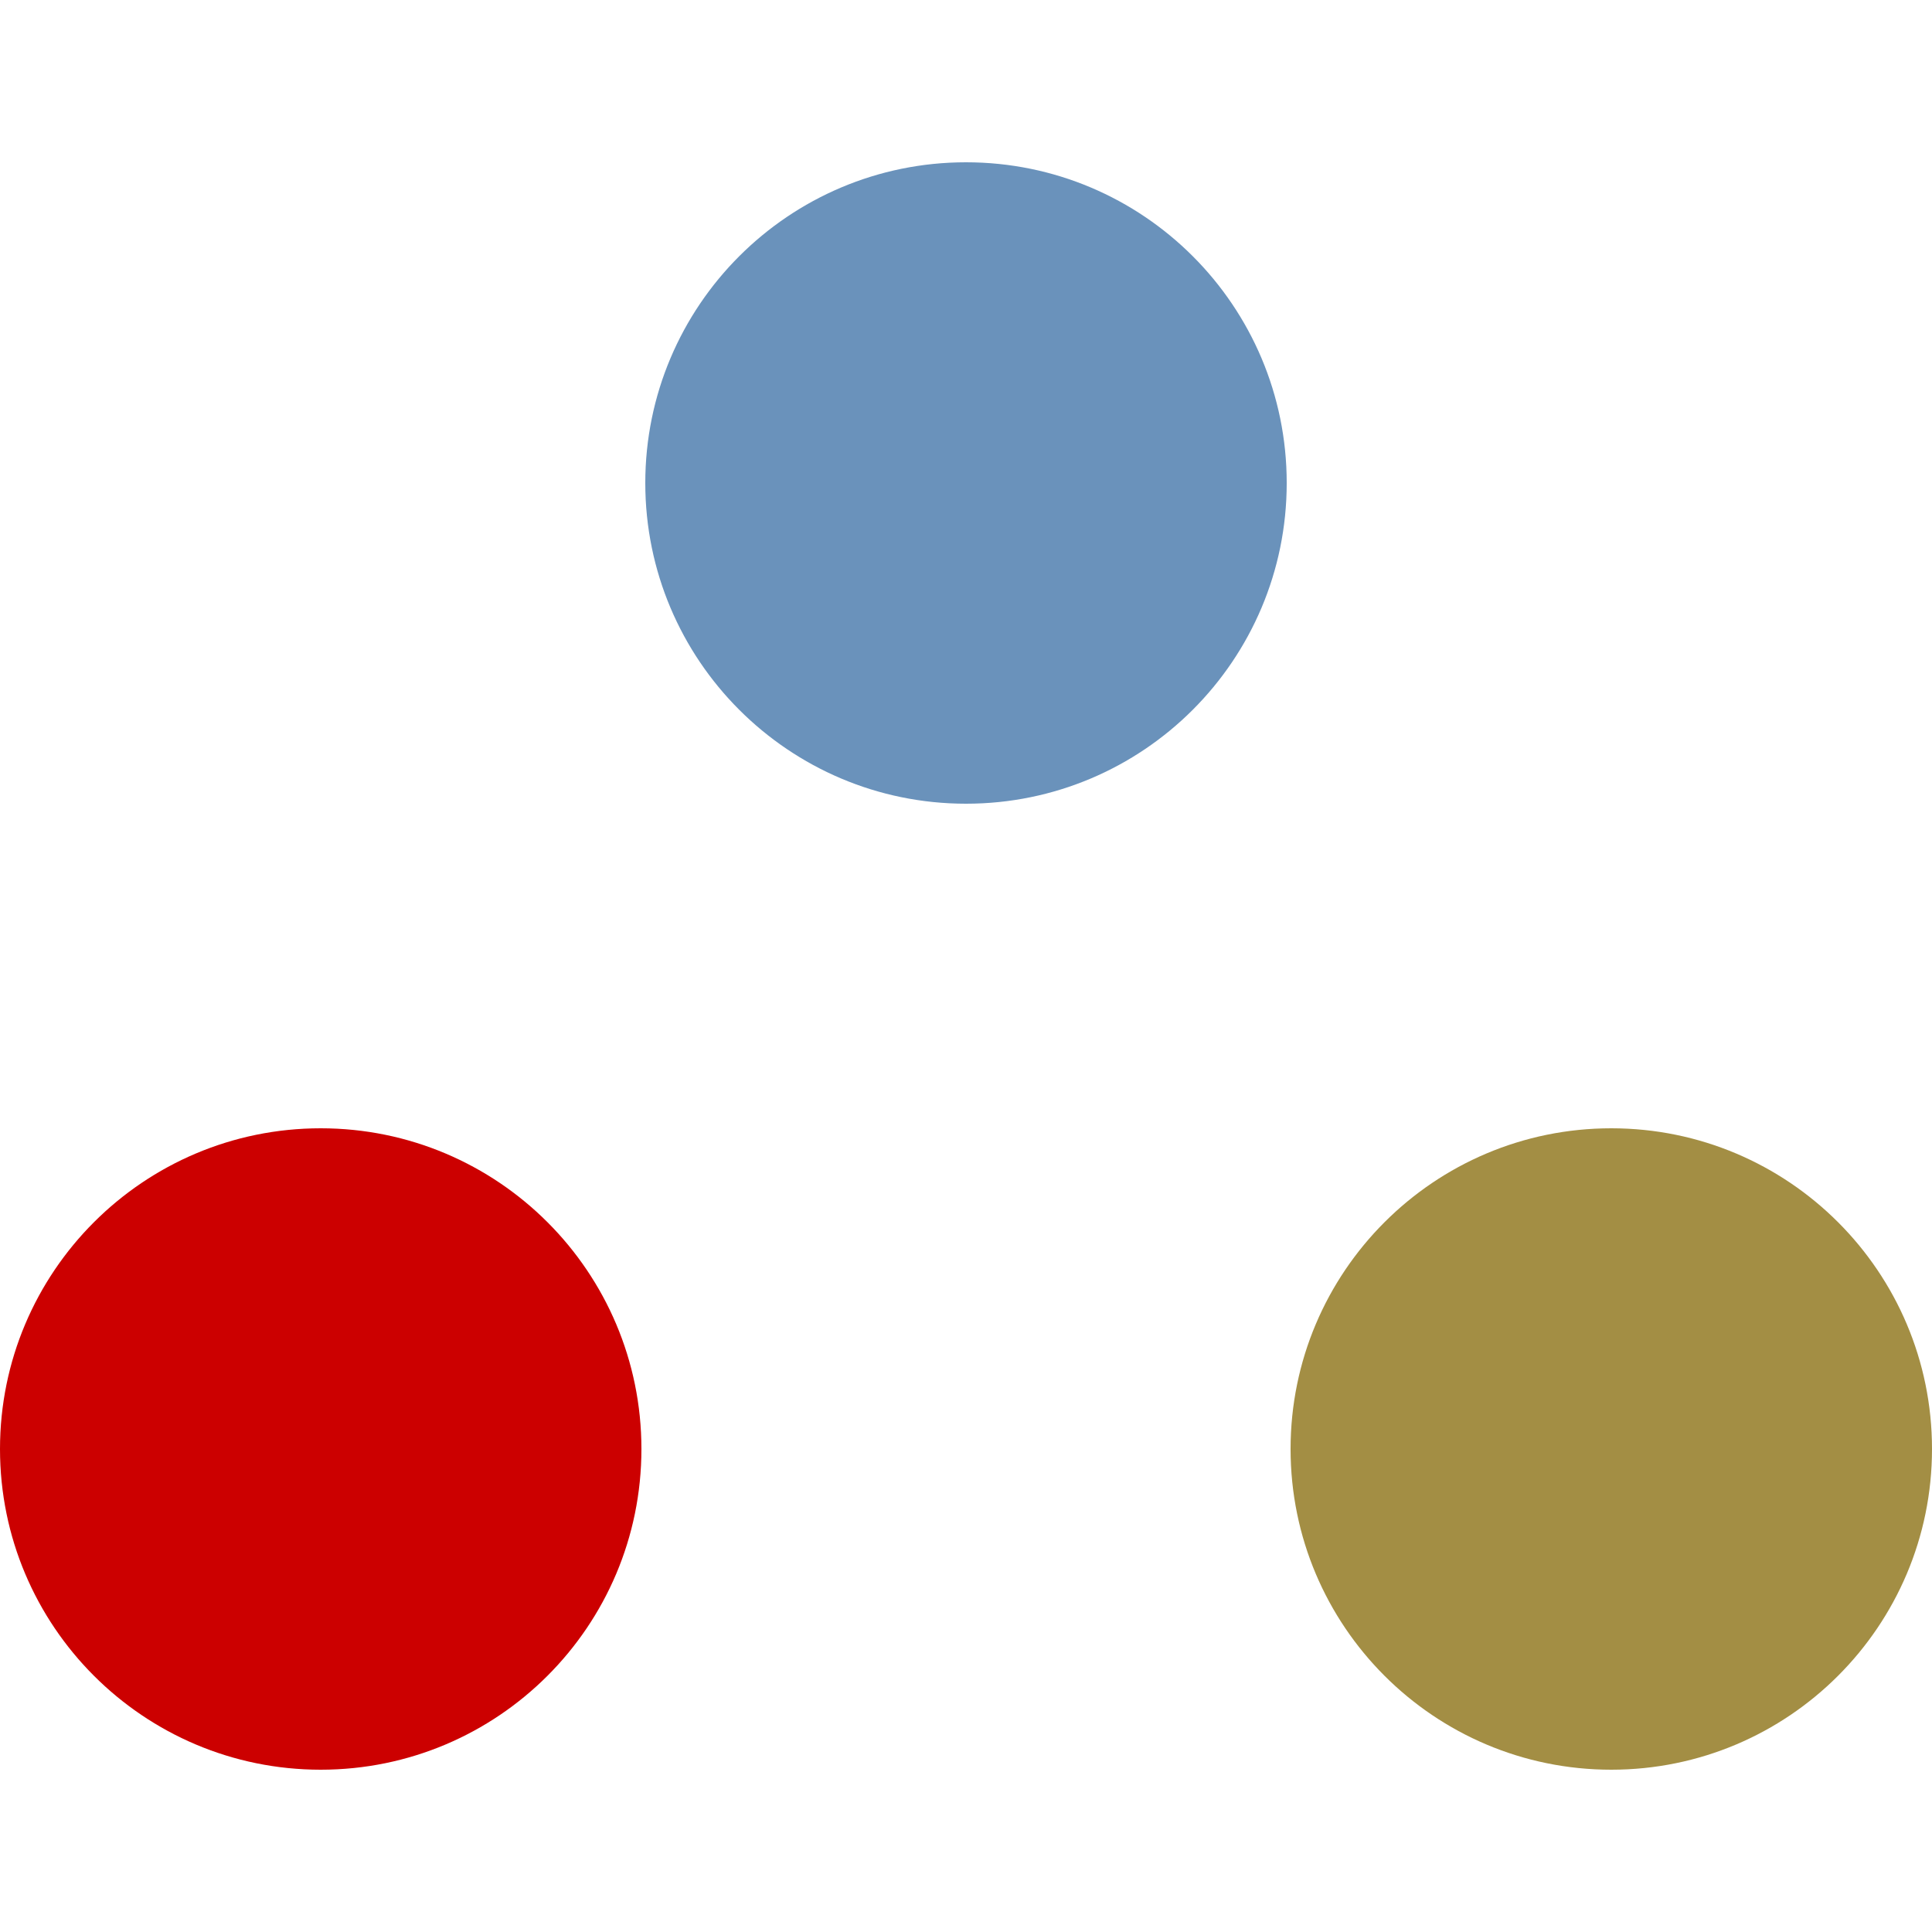
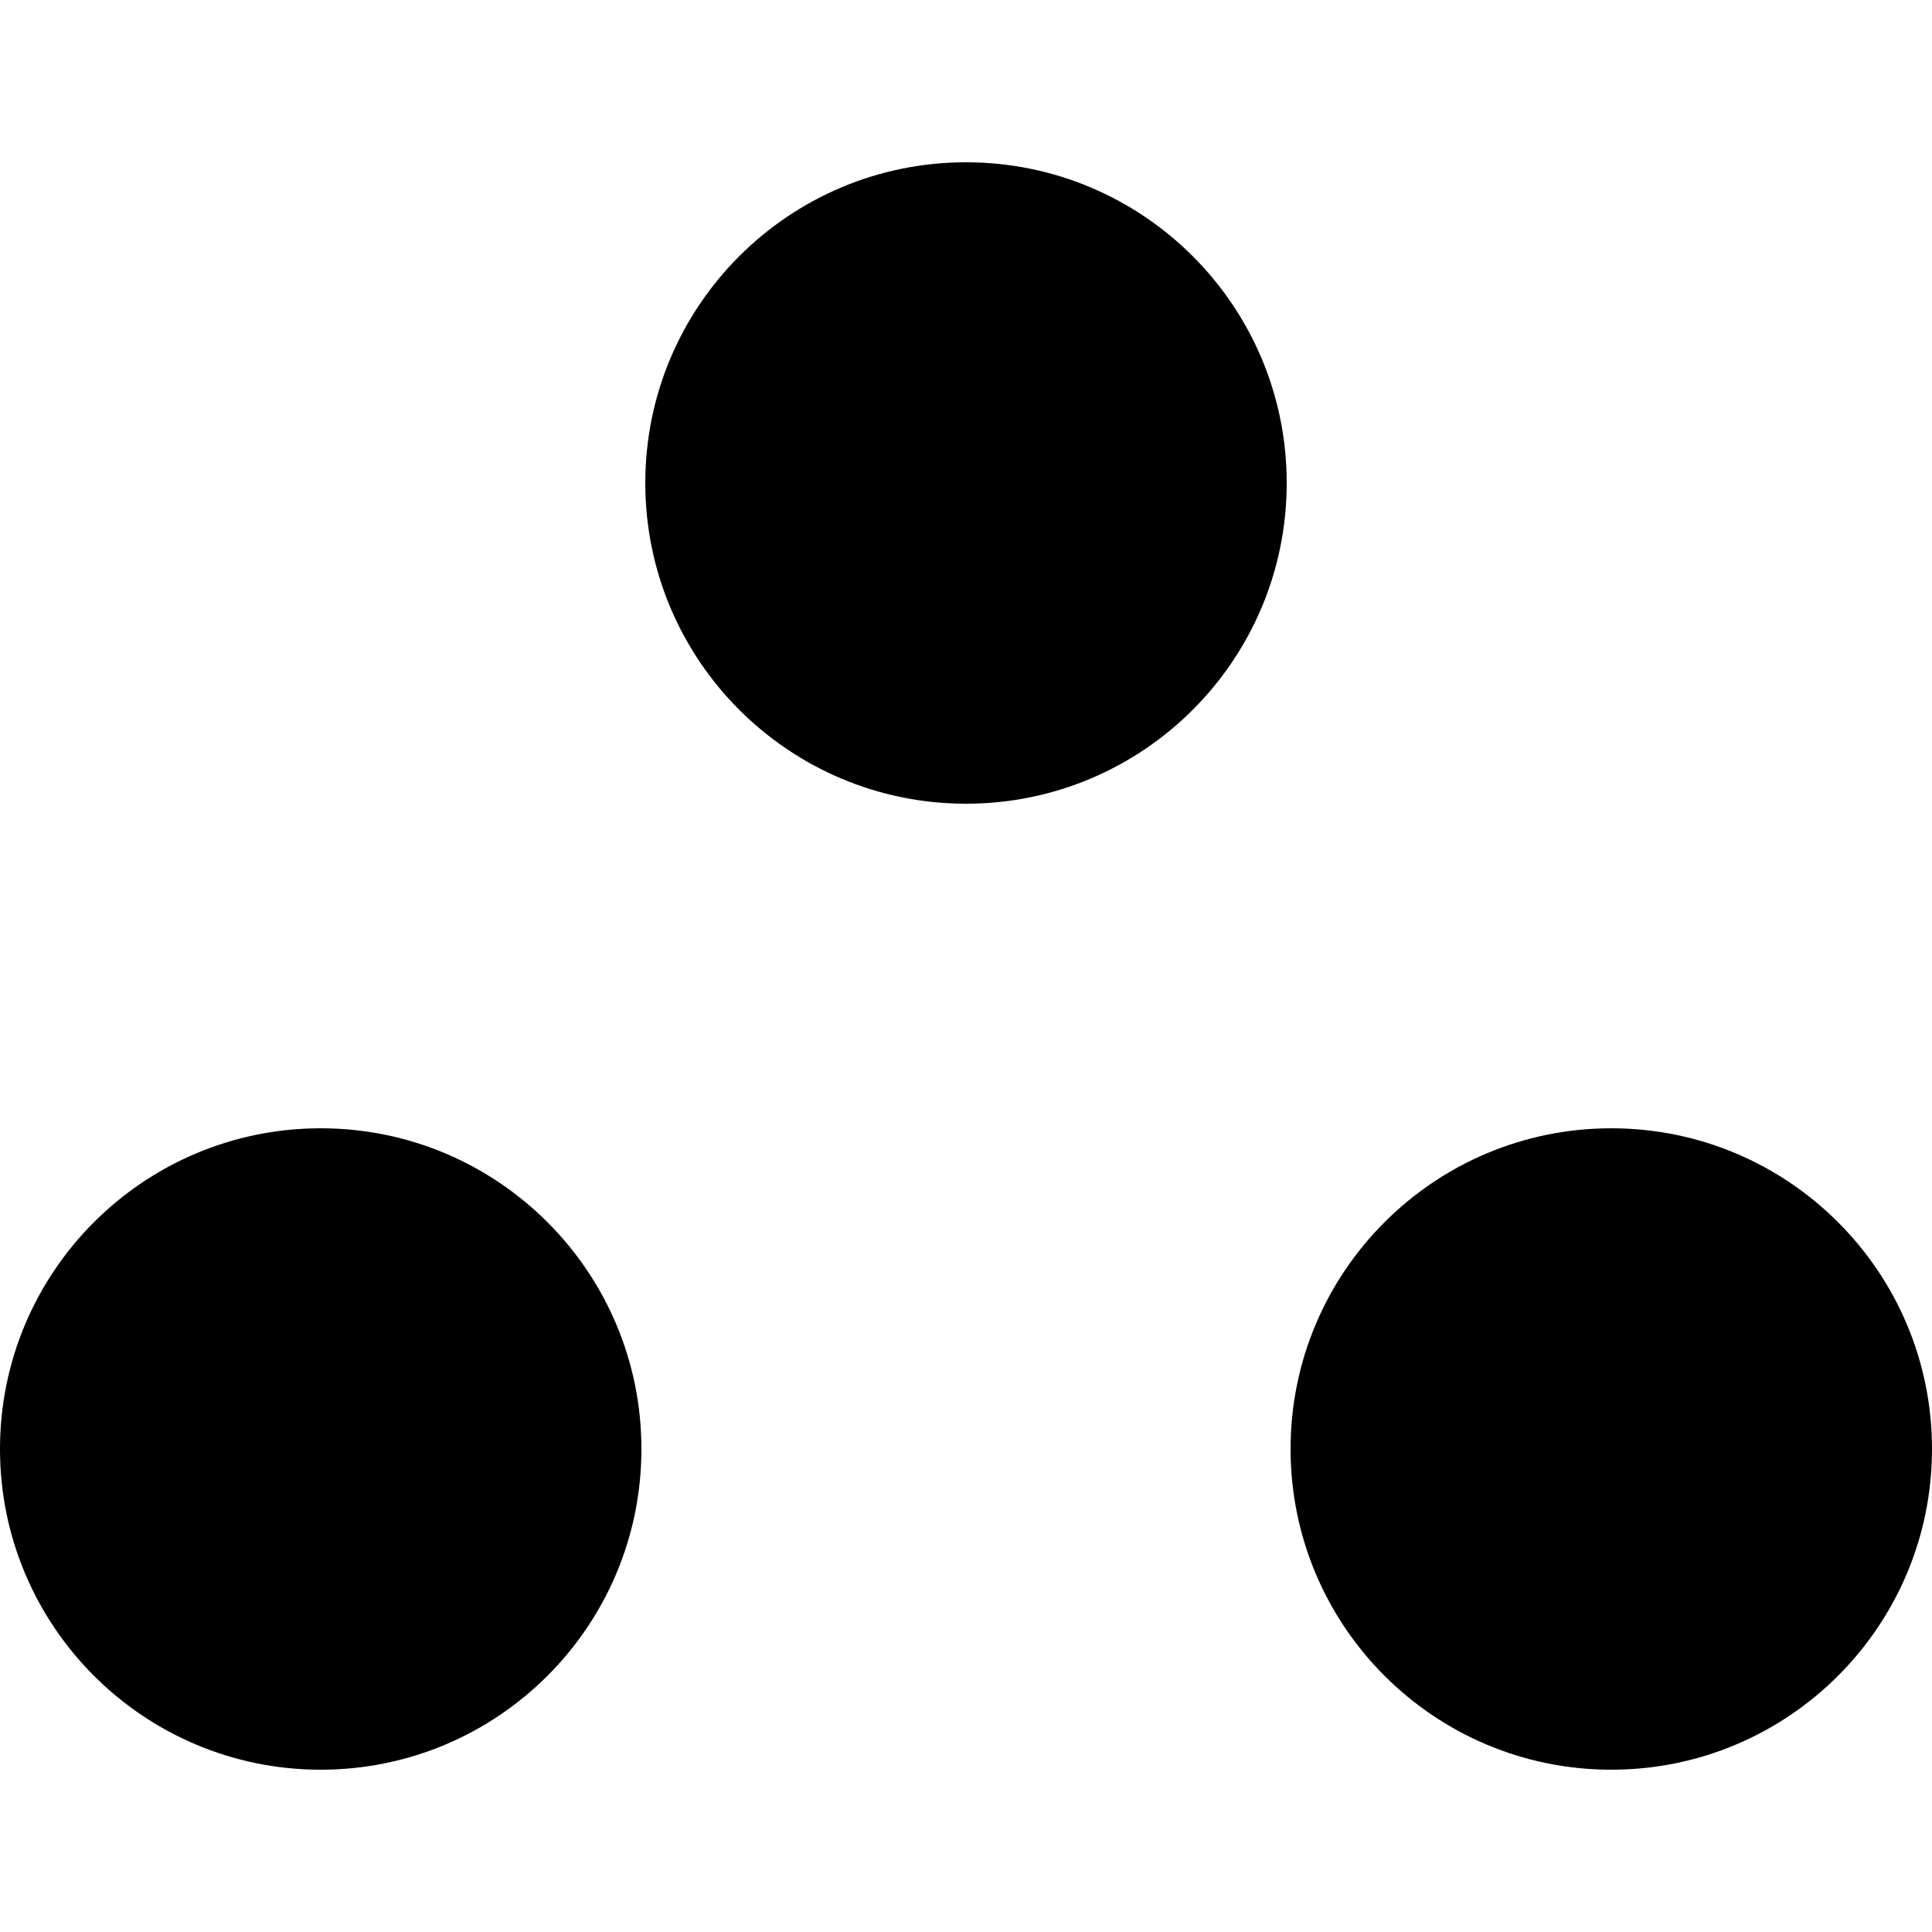
<svg xmlns="http://www.w3.org/2000/svg" class="dibsvg-svg dibsvg-more-options" x="0px" y="0px" width="250px" height="250px" viewBox="0 0 250 250" style="enable-background:new 0 0 250 250;">
-   <circle class="dibsvg-svg dibsvg-more-options circle-0" style="fill:#6A92BB;" cx="125" cy="62.5" r="41.5" />
-   <circle class="dibsvg-svg dibsvg-more-options circle-1" style="fill:#CC0000;" cx="41.5" cy="187.5" r="41.5" />
-   <circle class="dibsvg-svg dibsvg-more-options circle-2" style="fill:#A38E44;" cx="208.5" cy="187.5" r="41.5" />
+   <circle class="dibsvg-svg dibsvg-more-options circle-0" cx="125" cy="62.5" r="41.5" />
+   <circle class="dibsvg-svg dibsvg-more-options circle-1" cx="41.5" cy="187.5" r="41.5" />
+   <circle class="dibsvg-svg dibsvg-more-options circle-2" cx="208.5" cy="187.5" r="41.5" />
</svg>
